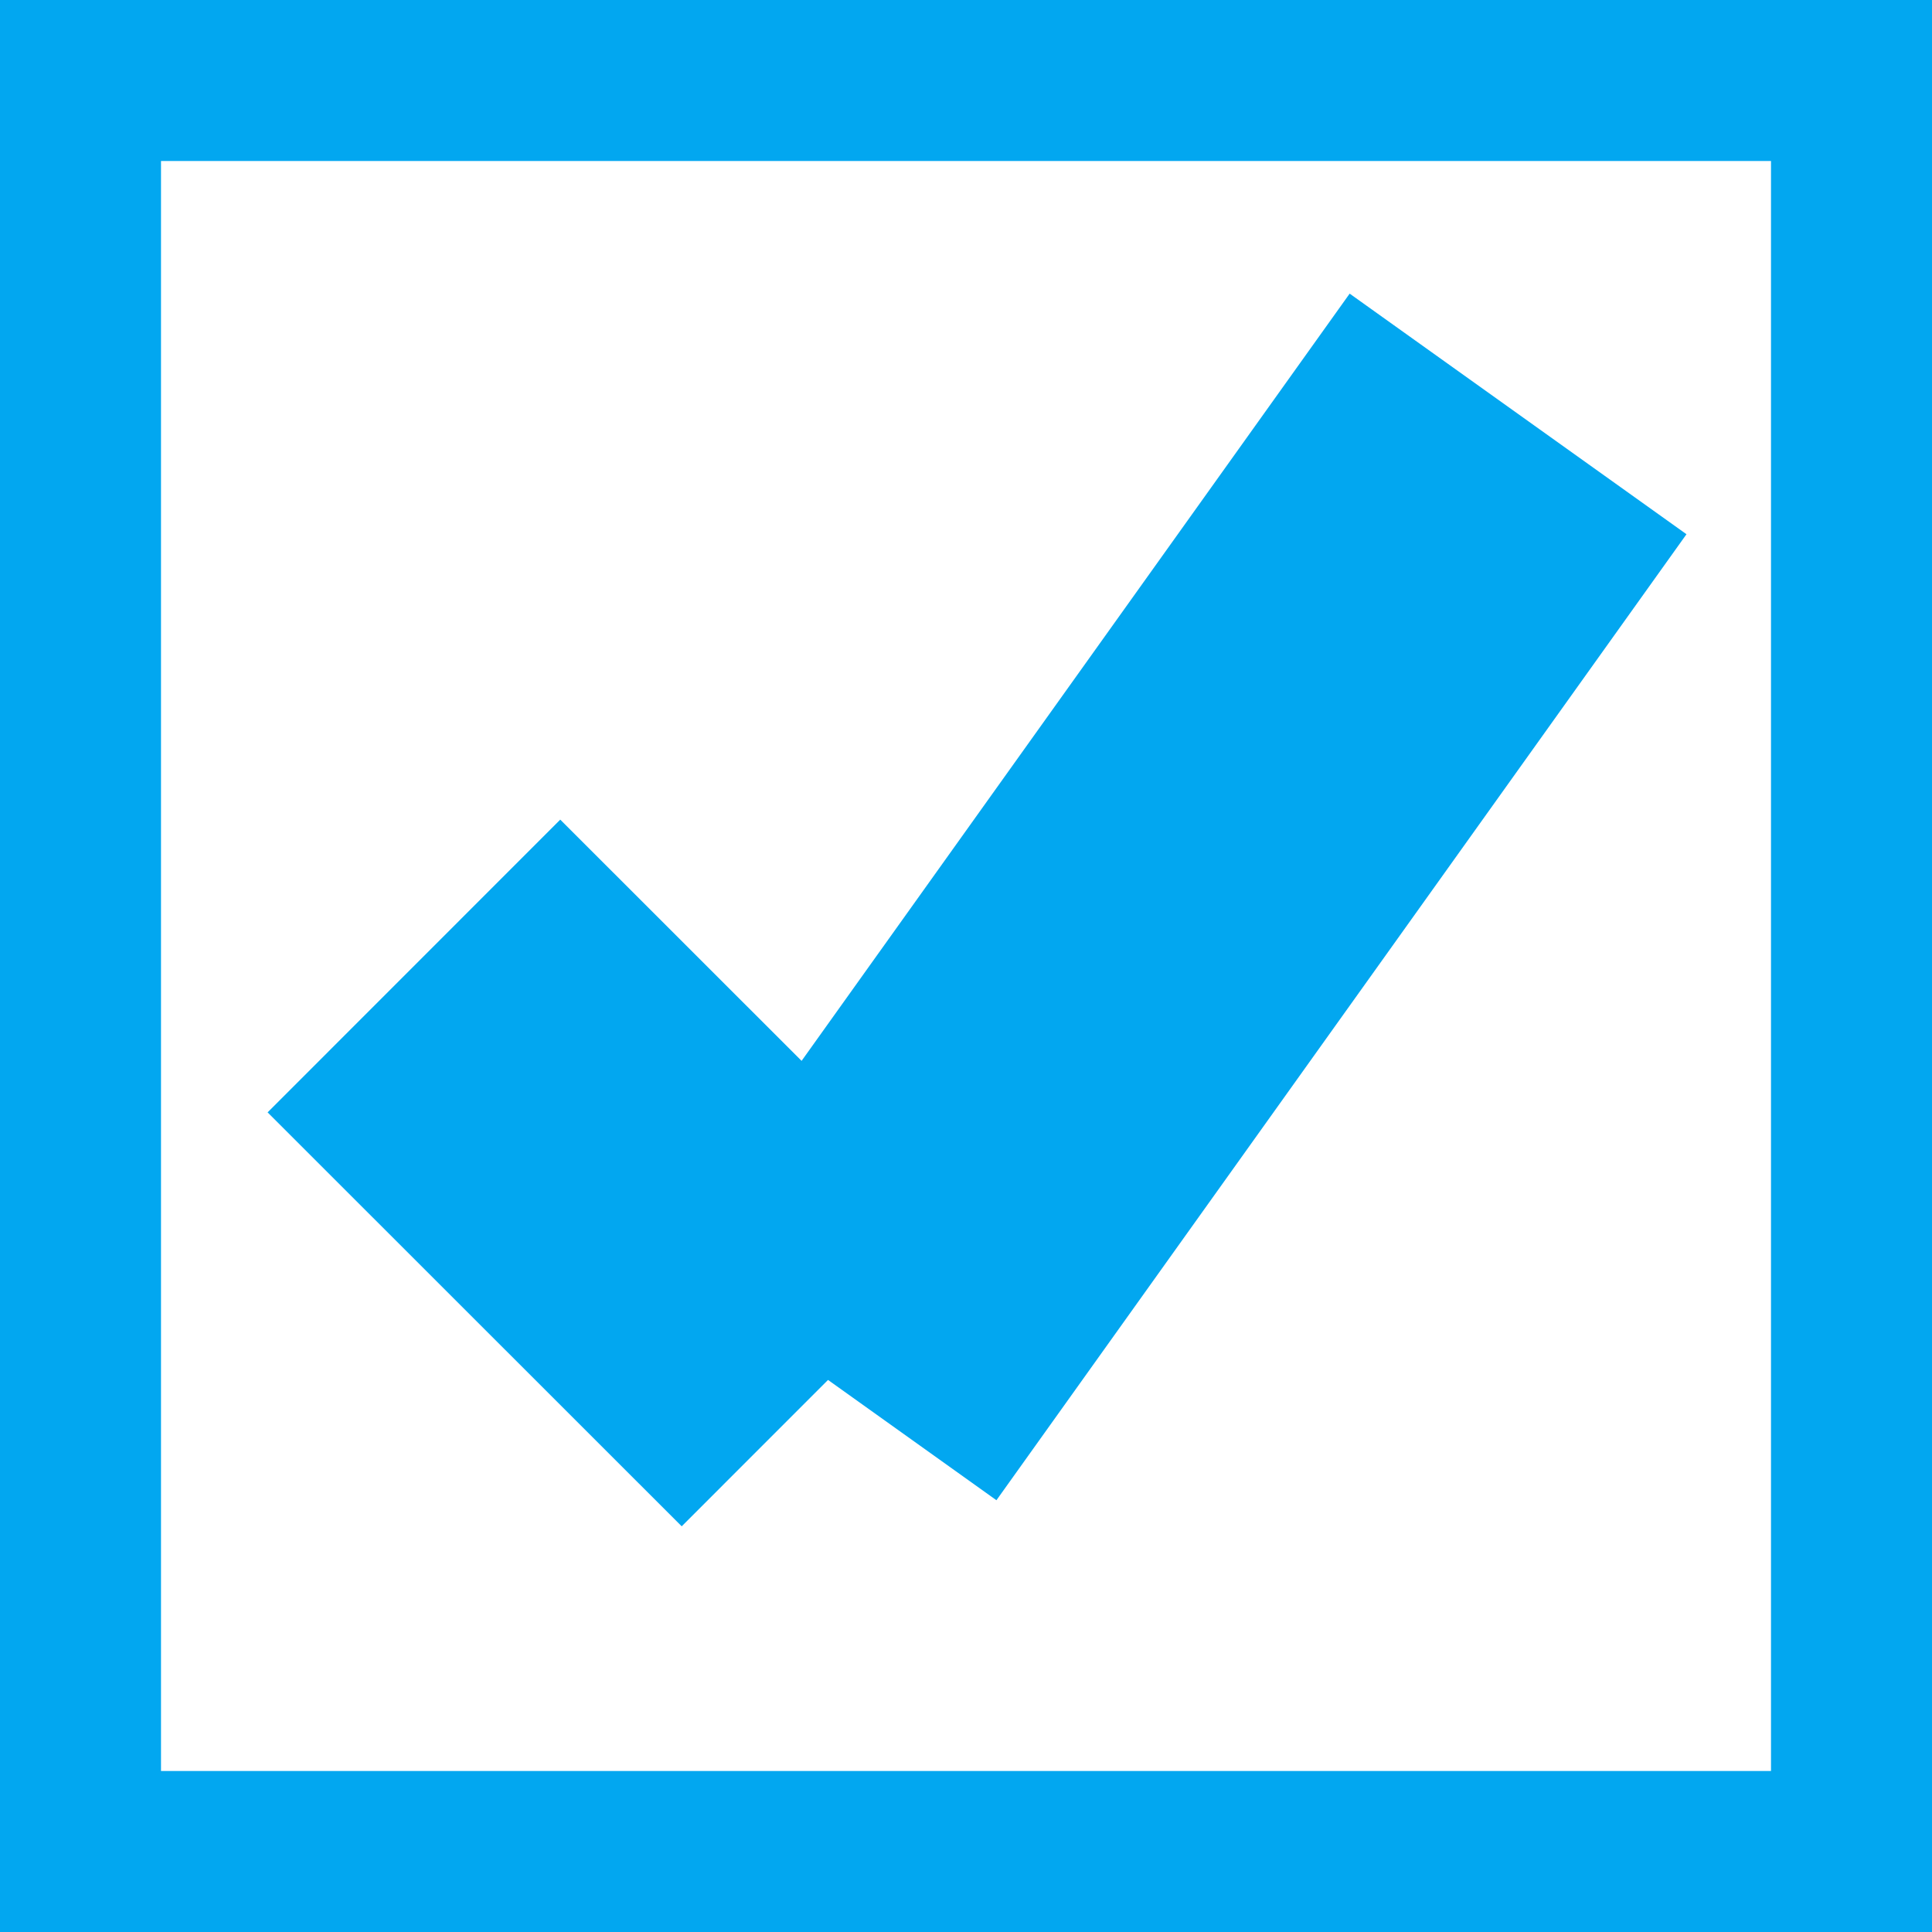
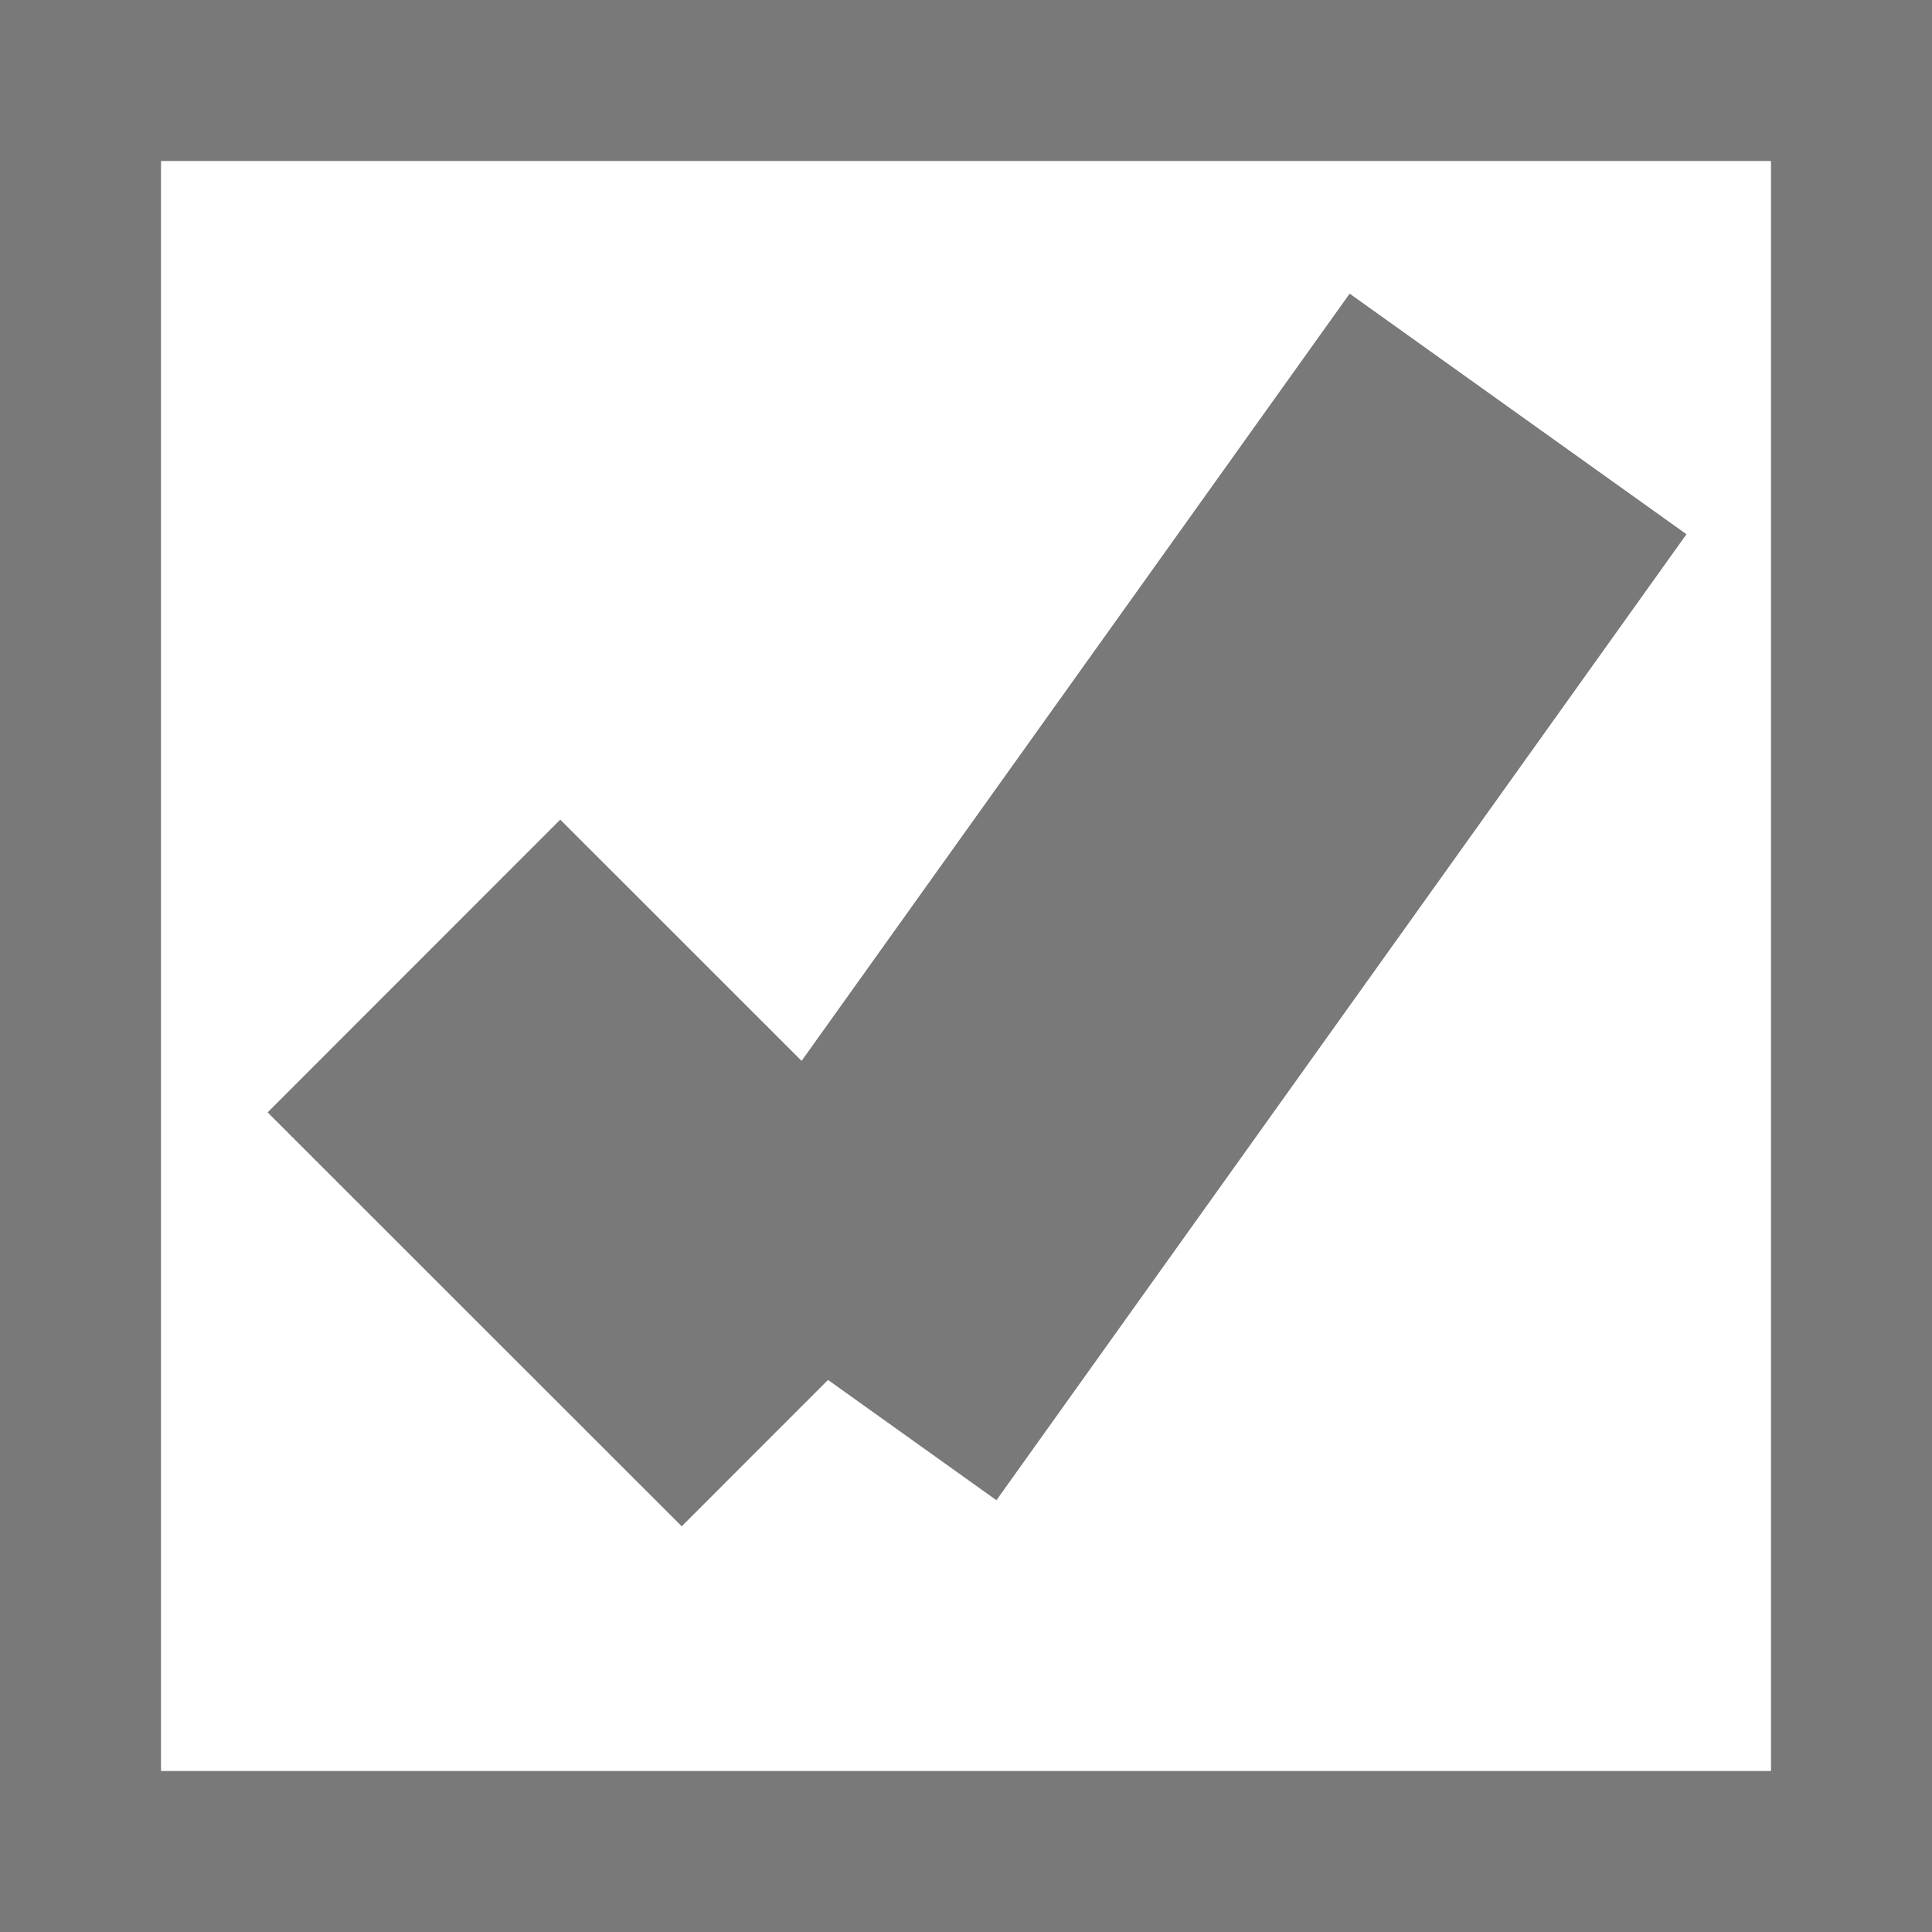
- <svg xmlns="http://www.w3.org/2000/svg" version="1.1" width="12px" height="12px" viewBox="446 177  12 12">
-   <path d="M 446.5 177.5  L 457.5 177.5  L 457.5 188.5  L 446.5 188.5  L 446.5 177.5  Z " fill-rule="nonzero" fill="#ffffff" stroke="none" />
-   <path d="M 446.5 177.5  L 457.5 177.5  L 457.5 188.5  L 446.5 188.5  L 446.5 177.5  Z " stroke-width="1" stroke="#02a7f0" fill="none" />
-   <path d="M 448.571 183  L 451.143 185.571  " stroke-width="2.571" stroke="#02a7f0" fill="none" />
-   <path d="M 451.143 185.571  L 455.429 179.571  " stroke-width="2.571" stroke="#02a7f0" fill="none" />
+ <svg xmlns="http://www.w3.org/2000/svg" version="1.1" width="12px" height="12px" viewBox="576 922  12 12">
+   <path d="M 576.5 922.5  L 587.5 922.5  L 587.5 933.5  L 576.5 933.5  L 576.5 922.5  Z " fill-rule="nonzero" fill="#ffffff" stroke="none" />
+   <path d="M 576.5 922.5  L 587.5 922.5  L 587.5 933.5  L 576.5 933.5  L 576.5 922.5  Z " stroke-width="1" stroke="#797979" fill="none" />
+   <path d="M 578.571 928  L 581.143 930.571  " stroke-width="2.571" stroke="#797979" fill="none" />
+   <path d="M 581.143 930.571  L 585.429 924.571  " stroke-width="2.571" stroke="#797979" fill="none" />
</svg>
